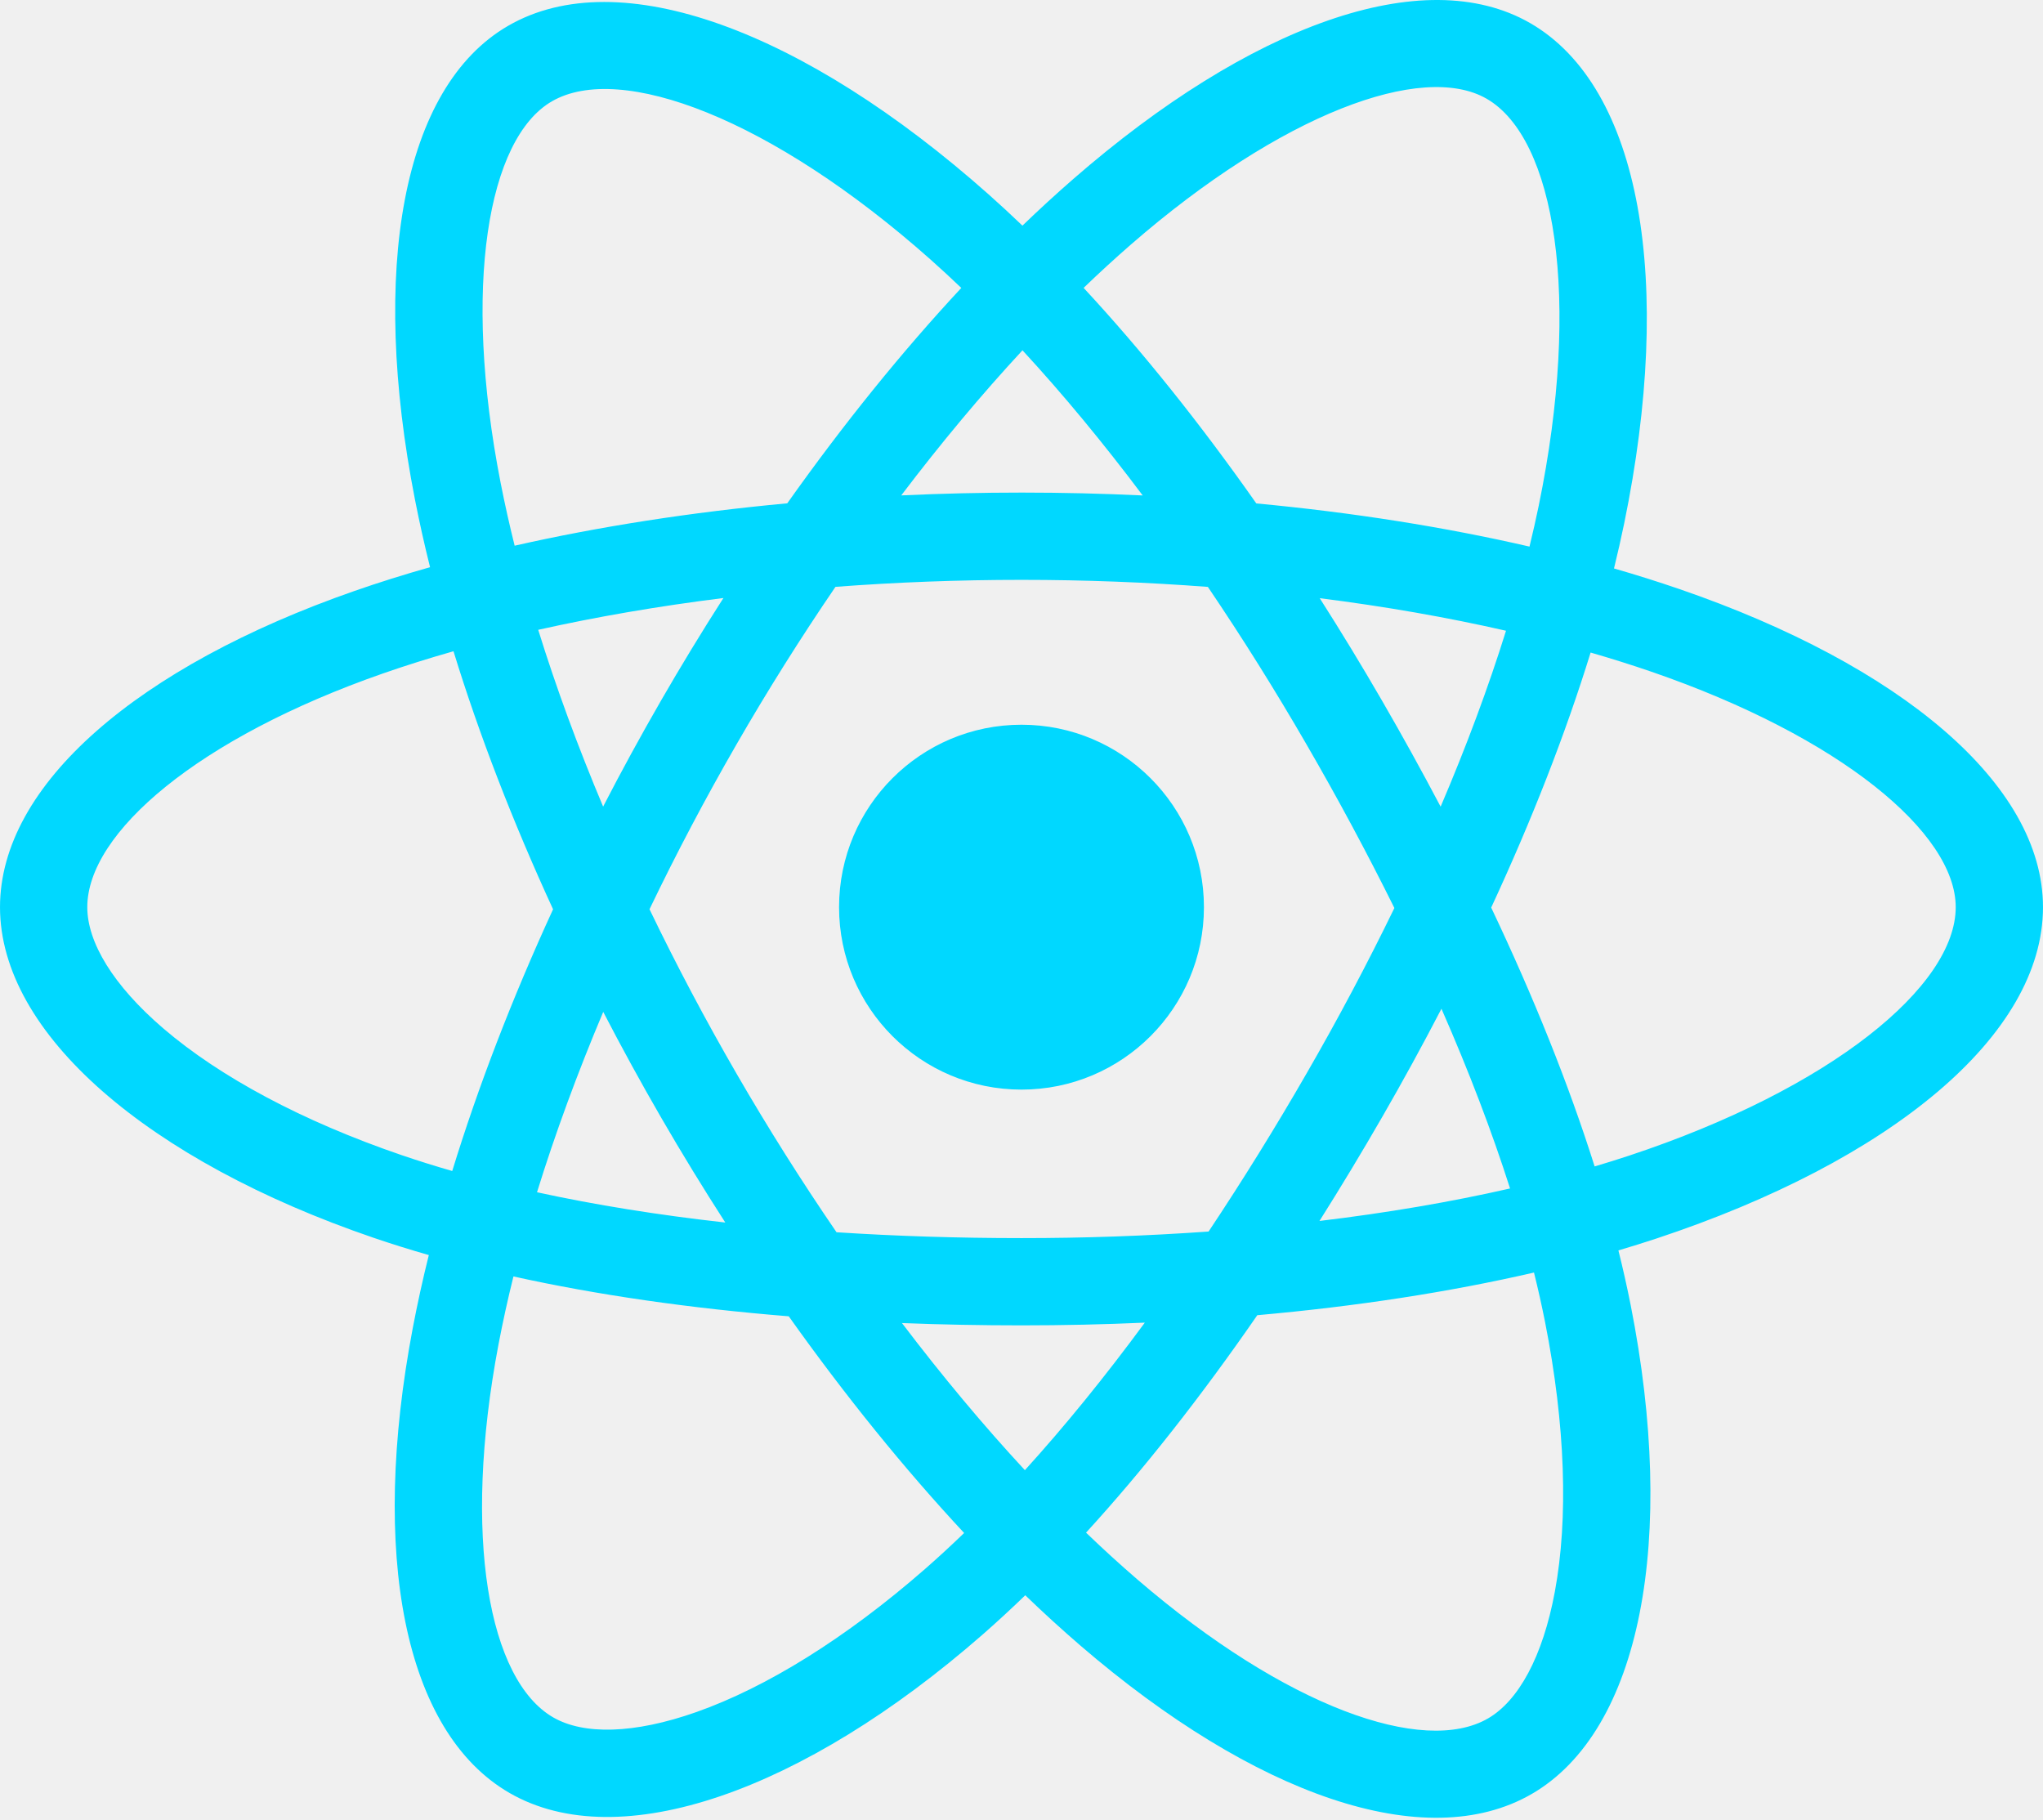
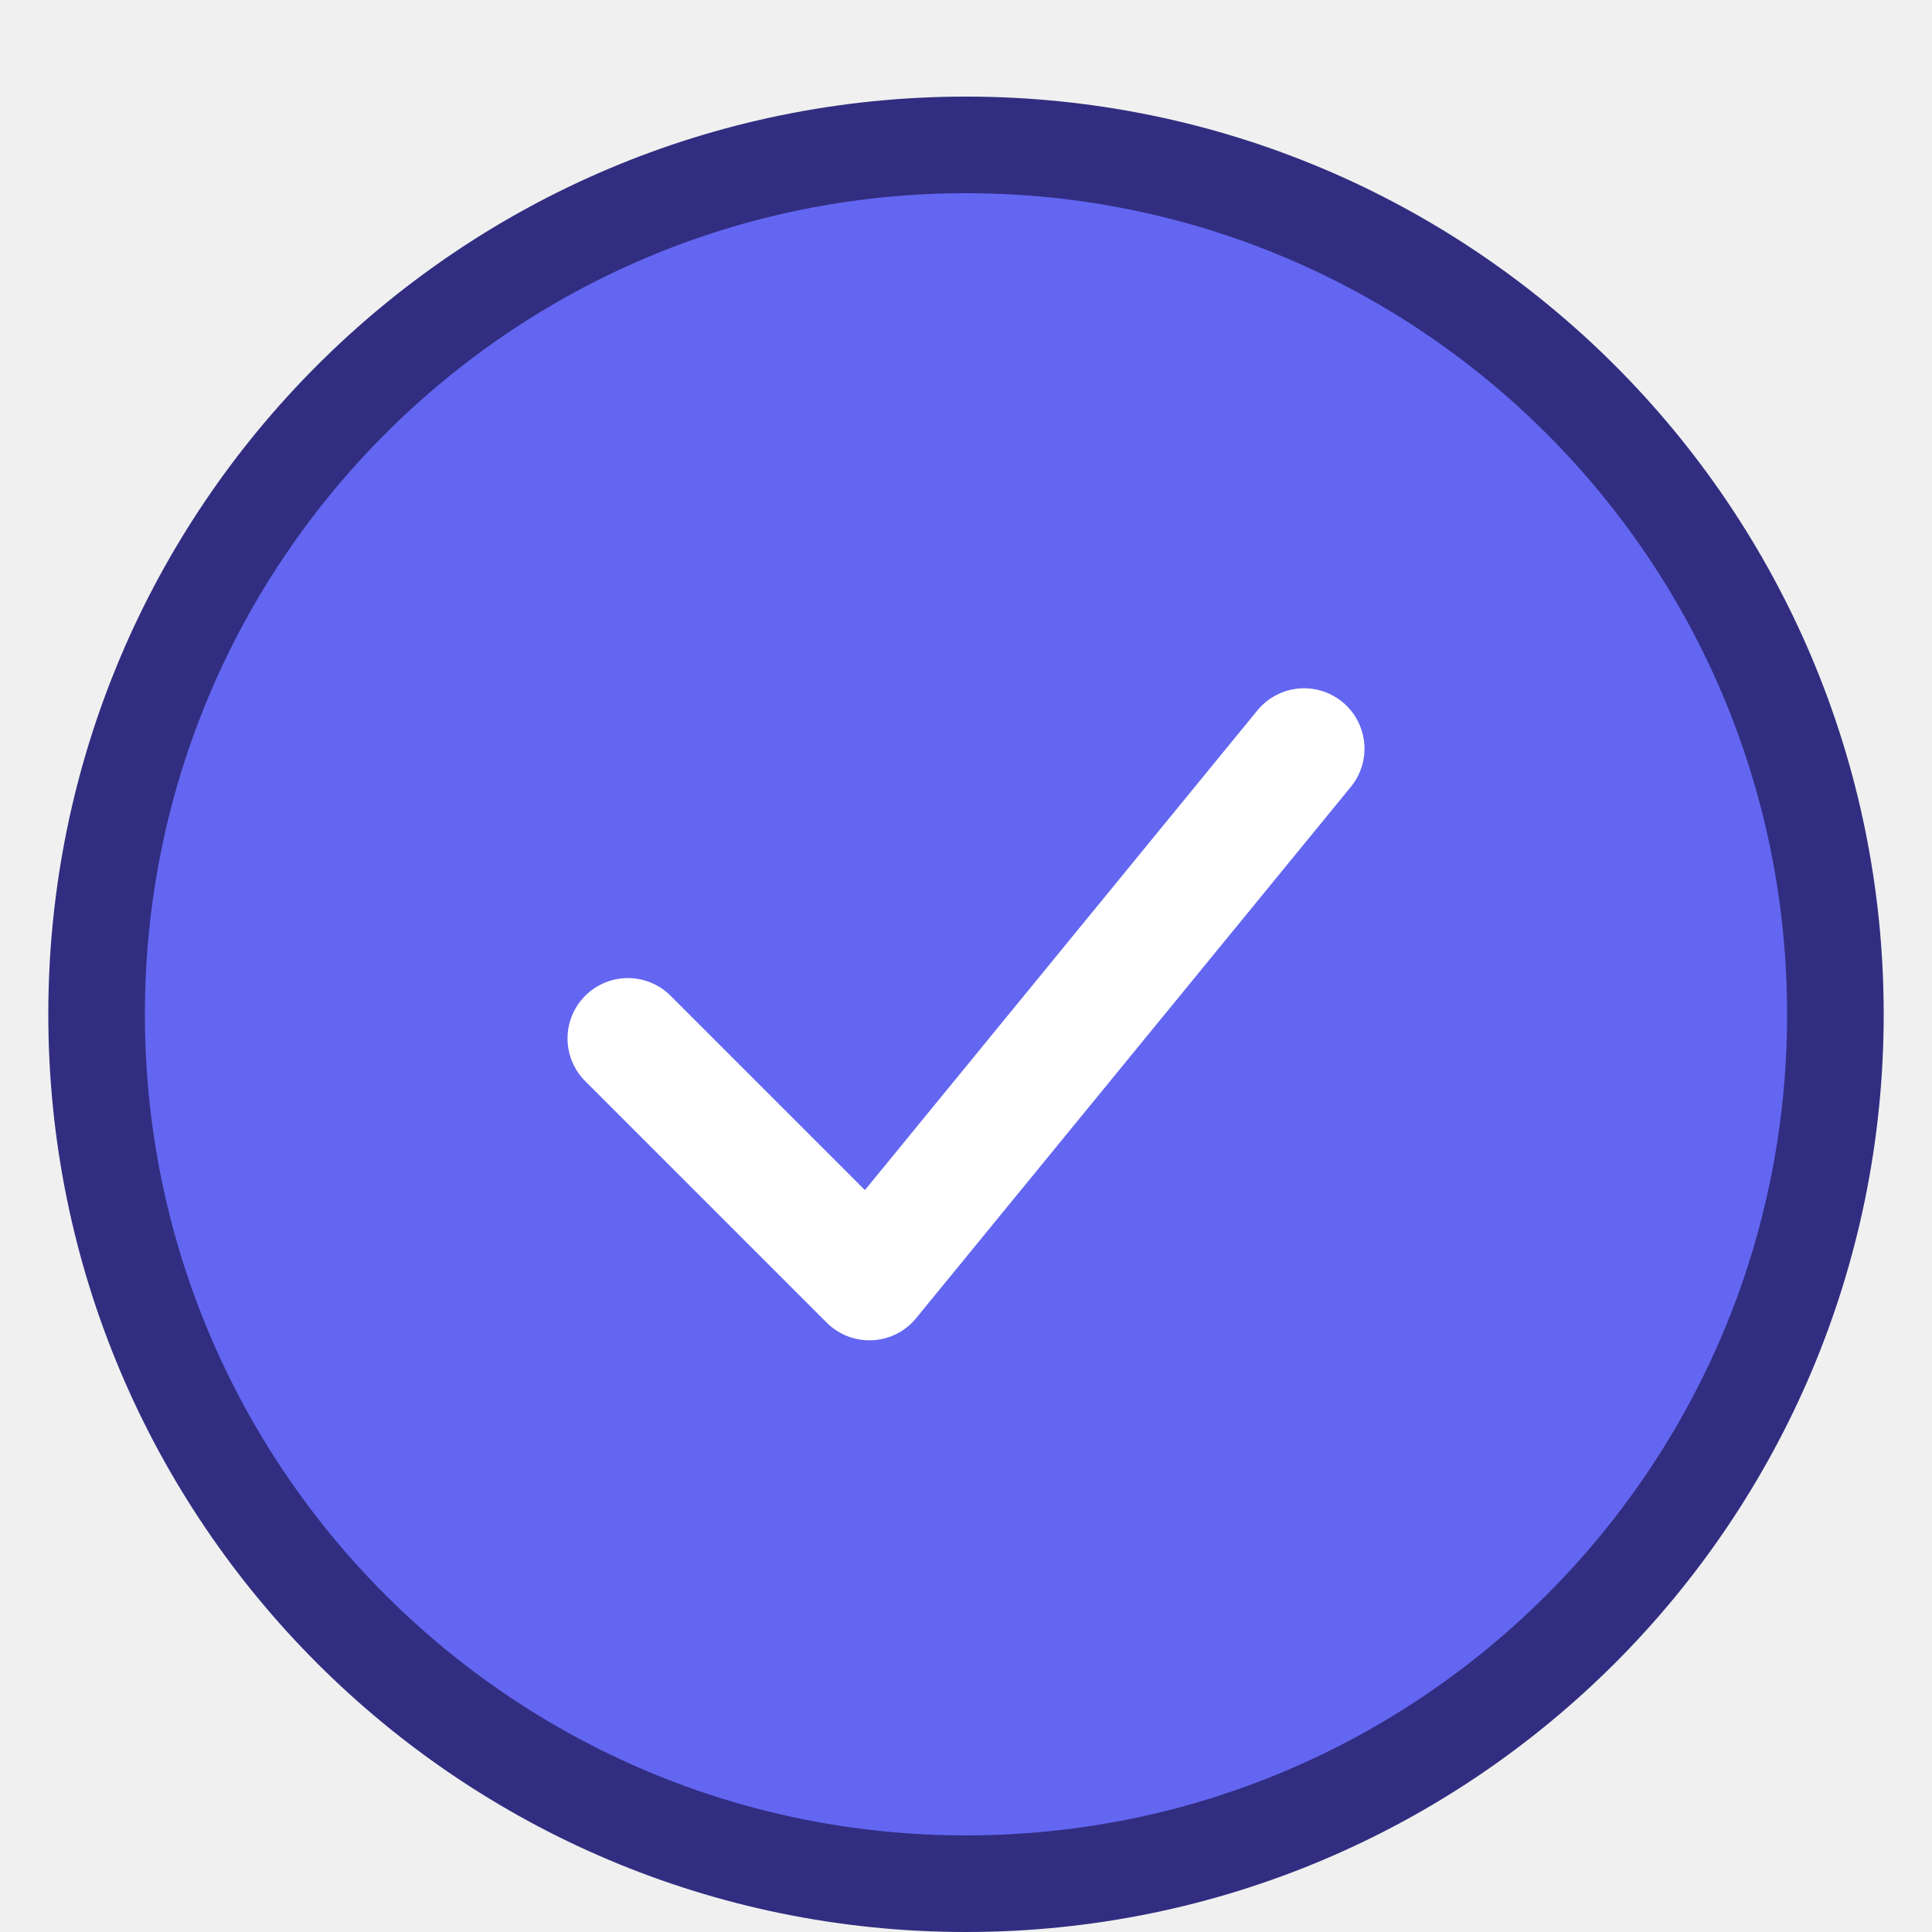
- <svg xmlns="http://www.w3.org/2000/svg" aria-hidden="true" role="img" class="iconify iconify--logos" width="35.93" height="32" preserveAspectRatio="xMidYMid meet" viewBox="0 0 256 228">
-   <path fill="#00D8FF" d="M210.483 73.824a171.49 171.49 0 0 0-8.24-2.597c.465-1.9.893-3.777 1.273-5.621c6.238-30.281 2.16-54.676-11.769-62.708c-13.355-7.7-35.196.329-57.254 19.526a171.23 171.23 0 0 0-6.375 5.848a155.866 155.866 0 0 0-4.241-3.917C100.759 3.829 77.587-4.822 63.673 3.233C50.33 10.957 46.379 33.89 51.995 62.588a170.974 170.974 0 0 0 1.892 8.48c-3.28.932-6.445 1.924-9.474 2.98C17.309 83.498 0 98.307 0 113.668c0 15.865 18.582 31.778 46.812 41.427a145.52 145.52 0 0 0 6.921 2.165a167.467 167.467 0 0 0-2.01 9.138c-5.354 28.2-1.173 50.591 12.134 58.266c13.744 7.926 36.812-.22 59.273-19.855a145.567 145.567 0 0 0 5.342-4.923a168.064 168.064 0 0 0 6.92 6.314c21.758 18.722 43.246 26.282 56.54 18.586c13.731-7.949 18.194-32.003 12.4-61.268a145.016 145.016 0 0 0-1.535-6.842c1.62-.48 3.21-.974 4.76-1.488c29.348-9.723 48.443-25.443 48.443-41.52c0-15.417-17.868-30.326-45.517-39.844Zm-6.365 70.984c-1.4.463-2.836.91-4.3 1.345c-3.24-10.257-7.612-21.163-12.963-32.432c5.106-11 9.31-21.767 12.459-31.957c2.619.758 5.16 1.557 7.61 2.4c23.69 8.156 38.14 20.213 38.14 29.504c0 9.896-15.606 22.743-40.946 31.14Zm-10.514 20.834c2.562 12.94 2.927 24.64 1.23 33.787c-1.524 8.219-4.59 13.698-8.382 15.893c-8.067 4.67-25.32-1.4-43.927-17.412a156.726 156.726 0 0 1-6.437-5.87c7.214-7.889 14.423-17.06 21.459-27.246c12.376-1.098 24.068-2.894 34.671-5.345a134.17 134.17 0 0 1 1.386 6.193ZM87.276 214.515c-7.882 2.783-14.16 2.863-17.955.675c-8.075-4.657-11.432-22.636-6.853-46.752a156.923 156.923 0 0 1 1.869-8.499c10.486 2.32 22.093 3.988 34.498 4.994c7.084 9.967 14.501 19.128 21.976 27.15a134.668 134.668 0 0 1-4.877 4.492c-9.933 8.682-19.886 14.842-28.658 17.94ZM50.35 144.747c-12.483-4.267-22.792-9.812-29.858-15.863c-6.35-5.437-9.555-10.836-9.555-15.216c0-9.322 13.897-21.212 37.076-29.293c2.813-.98 5.757-1.905 8.812-2.773c3.204 10.42 7.406 21.315 12.477 32.332c-5.137 11.18-9.399 22.249-12.634 32.792a134.718 134.718 0 0 1-6.318-1.979Zm12.378-84.26c-4.811-24.587-1.616-43.134 6.425-47.789c8.564-4.958 27.502 2.111 47.463 19.835a144.318 144.318 0 0 1 3.841 3.545c-7.438 7.987-14.787 17.08-21.808 26.988c-12.04 1.116-23.565 2.908-34.161 5.309a160.342 160.342 0 0 1-1.76-7.887Zm110.427 27.268a347.8 347.8 0 0 0-7.785-12.803c8.168 1.033 15.994 2.404 23.343 4.08c-2.206 7.072-4.956 14.465-8.193 22.045a381.151 381.151 0 0 0-7.365-13.322Zm-45.032-43.861c5.044 5.465 10.096 11.566 15.065 18.186a322.04 322.04 0 0 0-30.257-.006c4.974-6.559 10.069-12.652 15.192-18.18ZM82.802 87.83a323.167 323.167 0 0 0-7.227 13.238c-3.184-7.553-5.909-14.98-8.134-22.152c7.304-1.634 15.093-2.97 23.209-3.984a321.524 321.524 0 0 0-7.848 12.897Zm8.081 65.352c-8.385-.936-16.291-2.203-23.593-3.793c2.26-7.3 5.045-14.885 8.298-22.6a321.187 321.187 0 0 0 7.257 13.246c2.594 4.48 5.28 8.868 8.038 13.147Zm37.542 31.03c-5.184-5.592-10.354-11.779-15.403-18.433c4.902.192 9.899.29 14.978.29c5.218 0 10.376-.117 15.453-.343c-4.985 6.774-10.018 12.97-15.028 18.486Zm52.198-57.817c3.422 7.8 6.306 15.345 8.596 22.52c-7.422 1.694-15.436 3.058-23.88 4.071a382.417 382.417 0 0 0 7.859-13.026a347.403 347.403 0 0 0 7.425-13.565Zm-16.898 8.101a358.557 358.557 0 0 1-12.281 19.815a329.4 329.4 0 0 1-23.444.823c-7.967 0-15.716-.248-23.178-.732a310.202 310.202 0 0 1-12.513-19.846h.001a307.41 307.41 0 0 1-10.923-20.627a310.278 310.278 0 0 1 10.89-20.637l-.001.001a307.318 307.318 0 0 1 12.413-19.761c7.613-.576 15.42-.876 23.31-.876H128c7.926 0 15.743.303 23.354.883a329.357 329.357 0 0 1 12.335 19.695a358.489 358.489 0 0 1 11.036 20.54a329.472 329.472 0 0 1-11 20.722Zm22.56-122.124c8.572 4.944 11.906 24.881 6.52 51.026c-.344 1.668-.73 3.367-1.15 5.09c-10.622-2.452-22.155-4.275-34.23-5.408c-7.034-10.017-14.323-19.124-21.64-27.008a160.789 160.789 0 0 1 5.888-5.4c18.9-16.447 36.564-22.941 44.612-18.3ZM128 90.808c12.625 0 22.86 10.235 22.86 22.86s-10.235 22.86-22.86 22.86s-22.86-10.235-22.86-22.86s10.235-22.86 22.86-22.86Z" />
+ <svg xmlns="http://www.w3.org/2000/svg" width="40" height="40" viewBox="0 0 40 40" fill="none">
+   <circle cx="20" cy="21" r="18" fill="#6366F1" stroke="#312E81" stroke-width="2" />
+   <path d="M13 21.5L18 26.5L27 15.5" stroke="white" stroke-width="2.5" stroke-linecap="round" stroke-linejoin="round" />
</svg>
